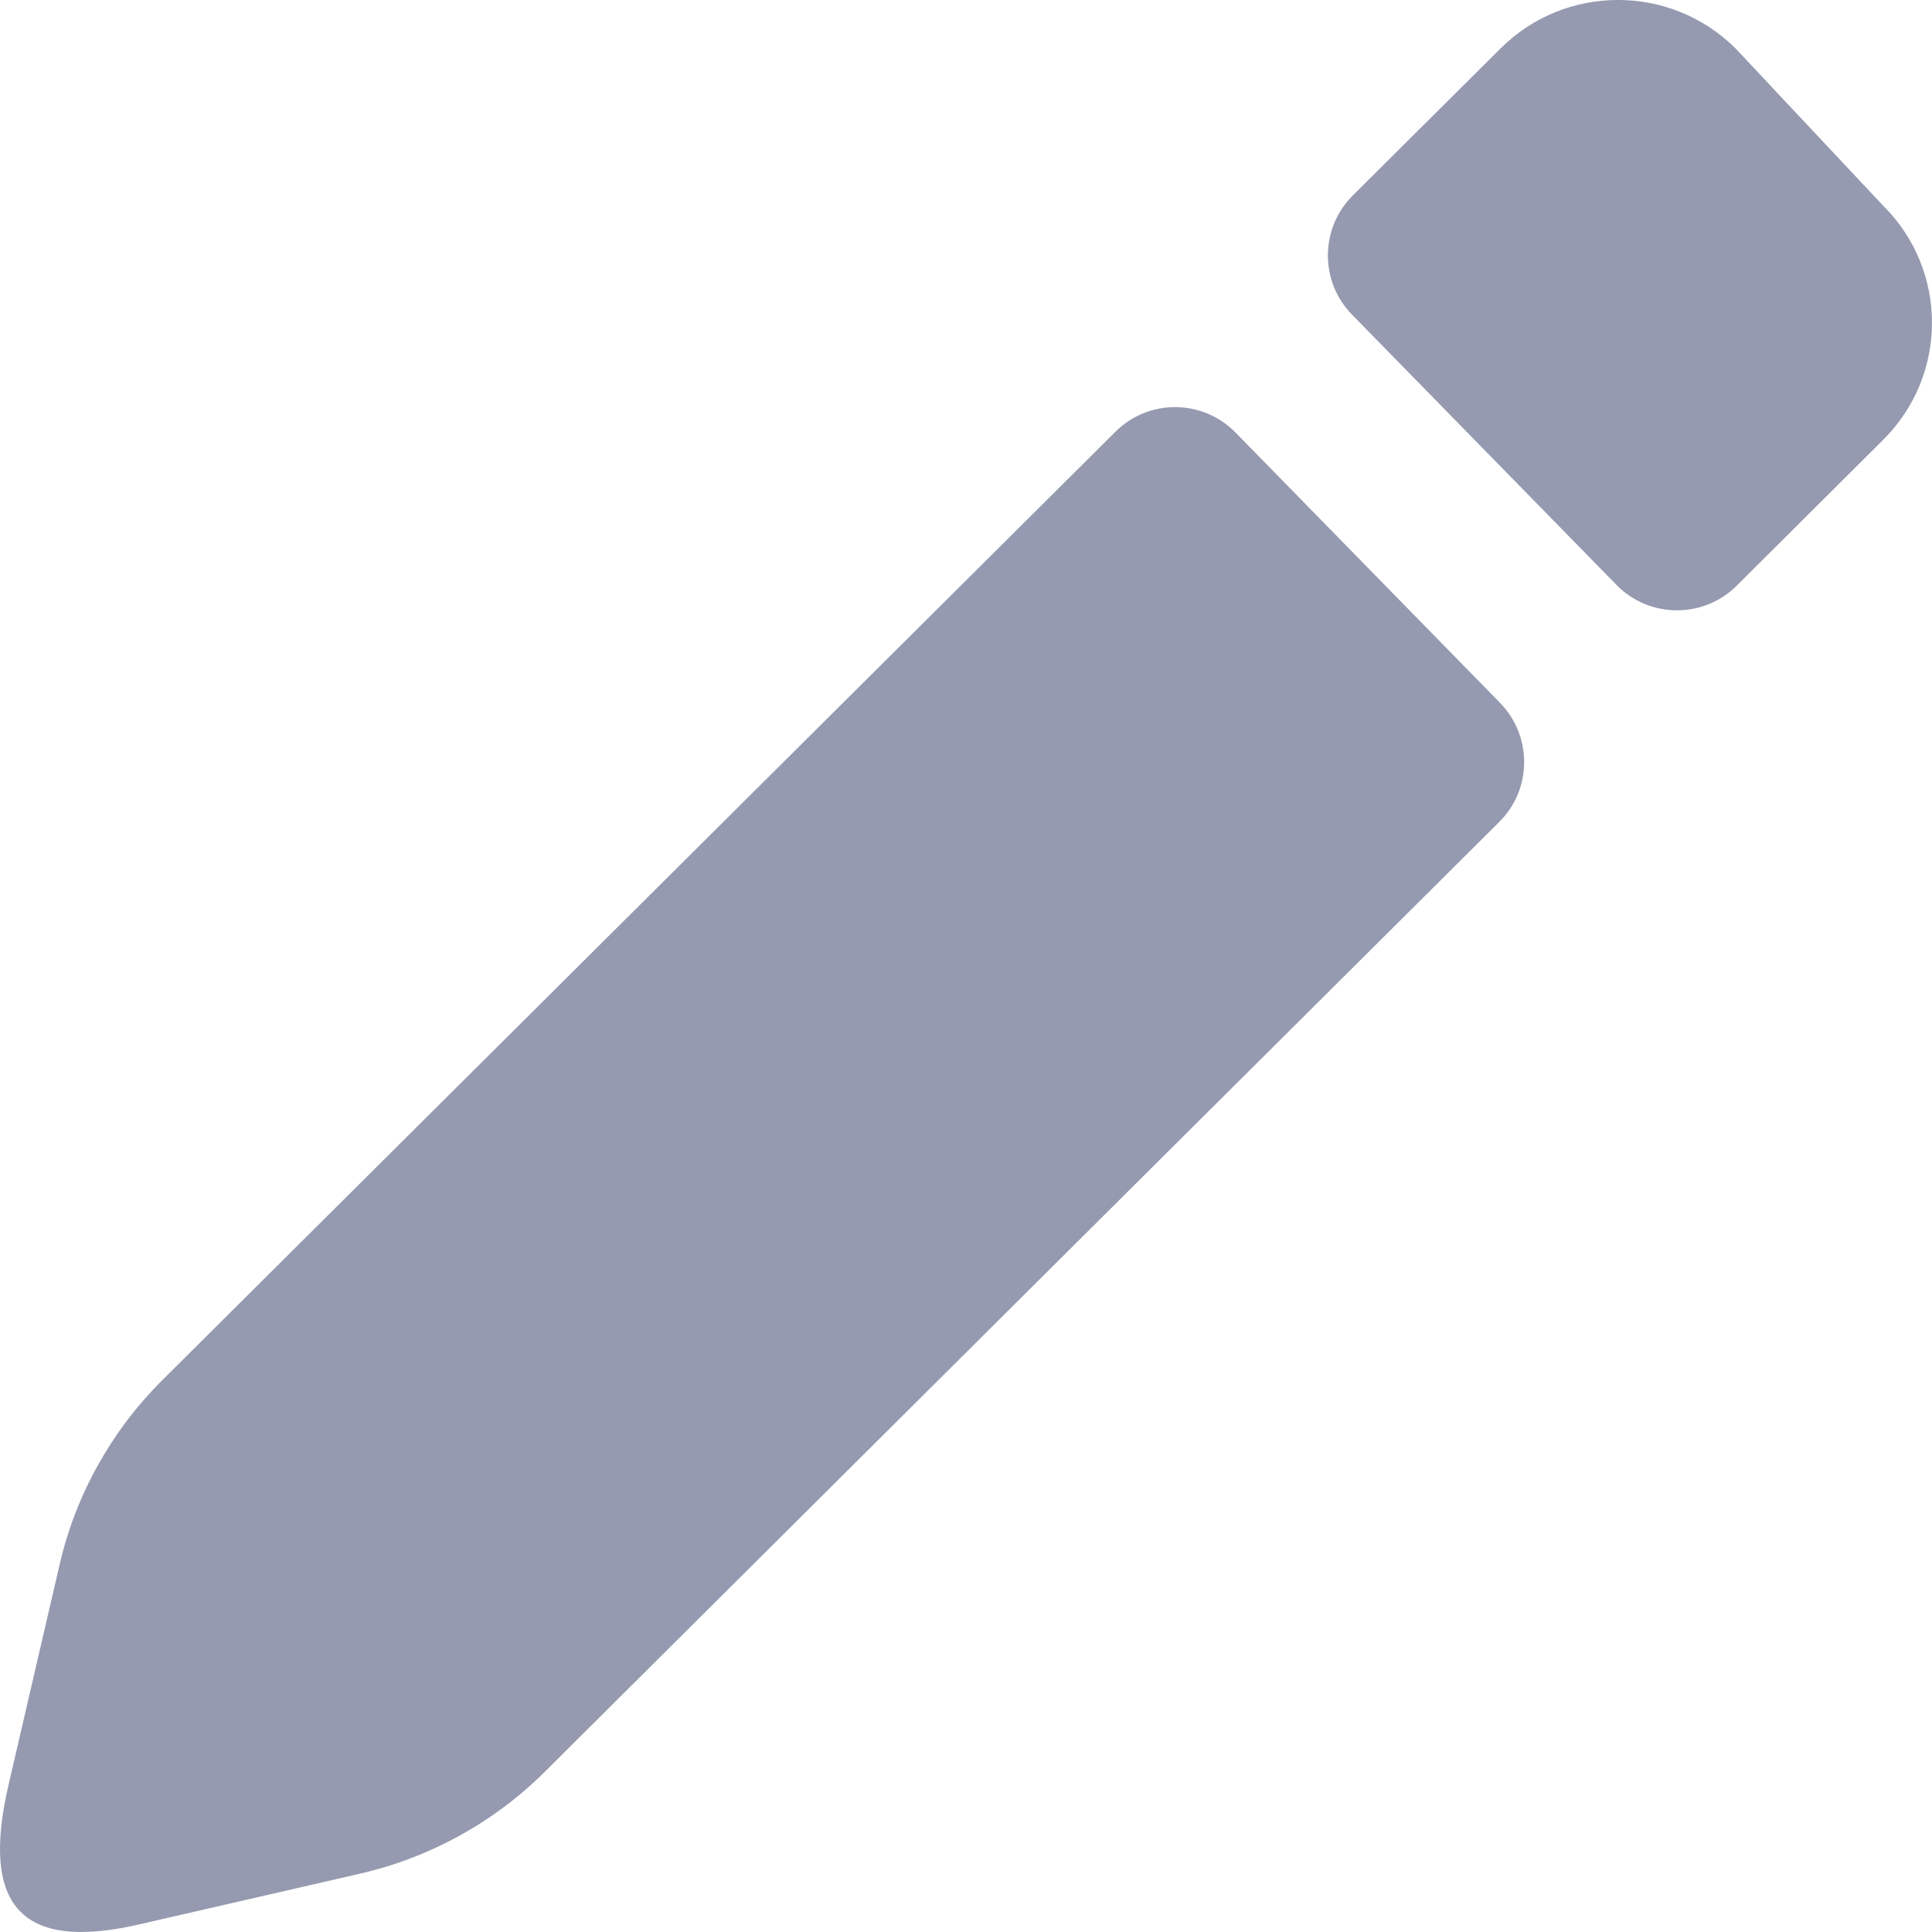
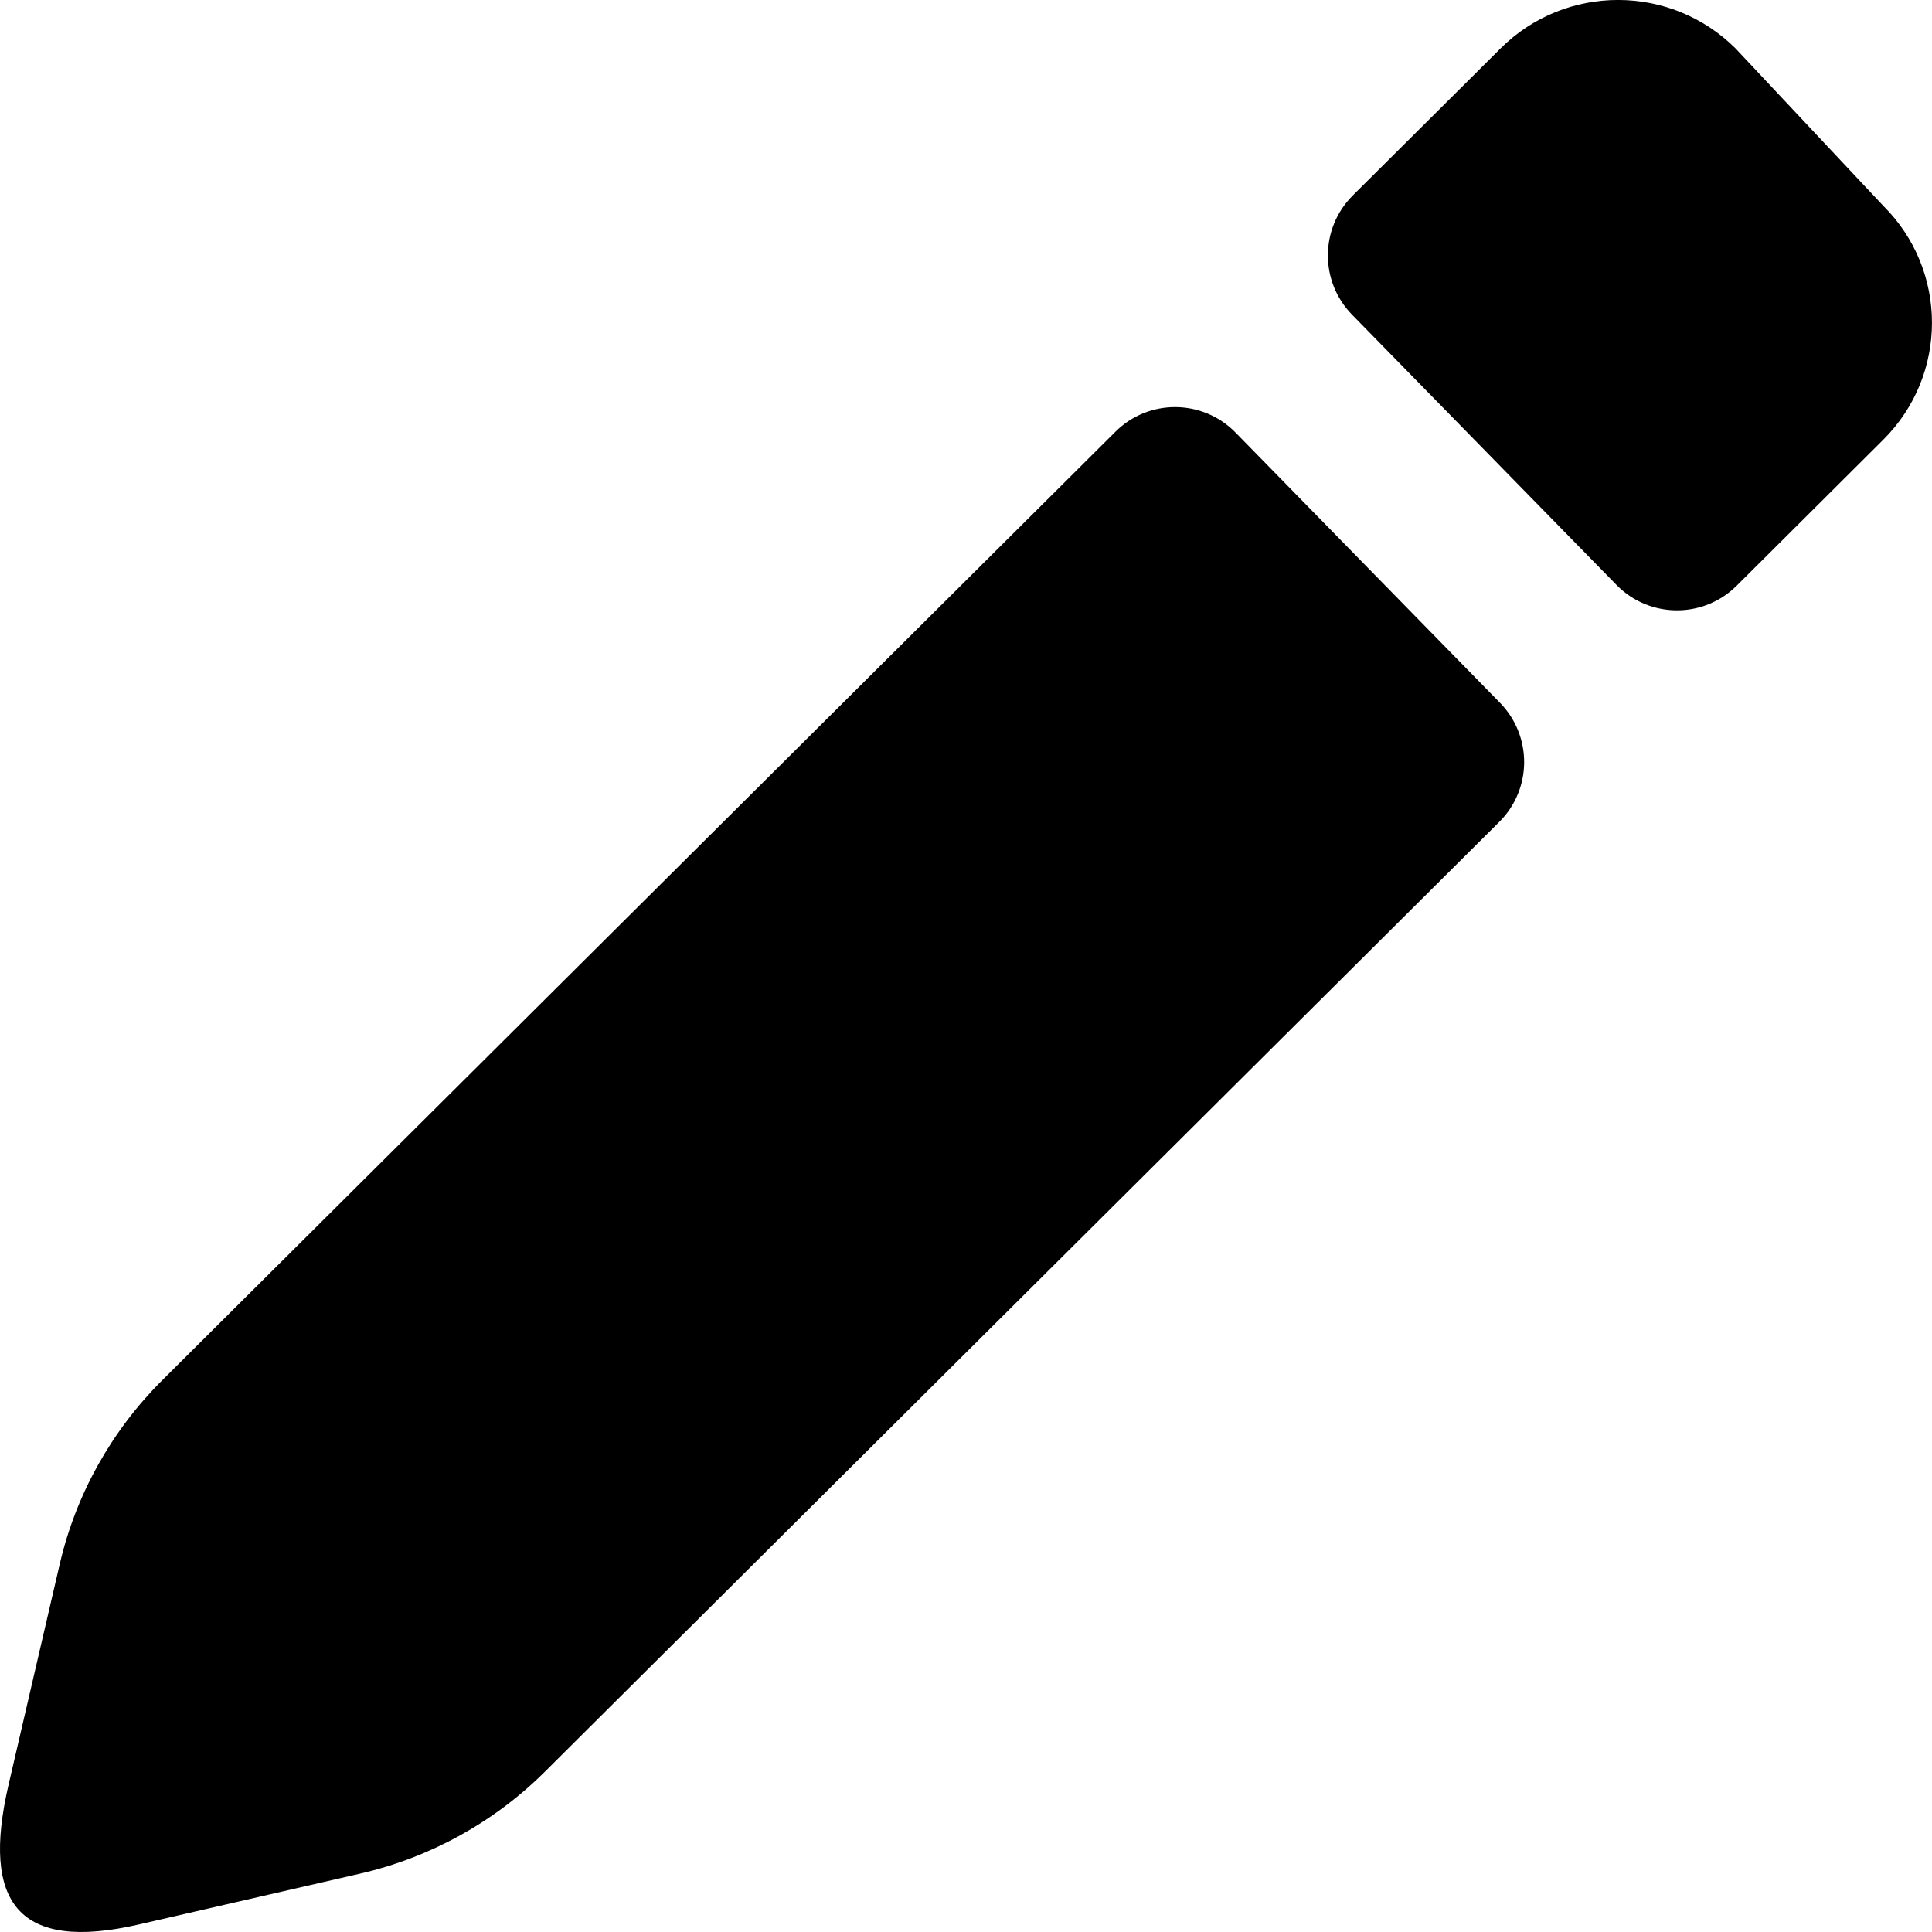
<svg xmlns="http://www.w3.org/2000/svg" width="16" height="16" viewBox="0 0 16 16" fill="none">
-   <path d="M14.373 0.401C13.835 -0.134 12.964 -0.134 12.427 0.401L11.203 1.619C10.931 1.89 10.928 2.33 11.196 2.605L13.387 4.844C13.659 5.122 14.106 5.125 14.382 4.851L15.597 3.641C16.134 3.106 16.134 2.239 15.597 1.705L14.373 0.401Z" fill="#959ab0" />
-   <path d="M12.416 6.807C12.689 6.536 12.691 6.096 12.423 5.821L10.232 3.582C9.96 3.304 9.513 3.301 9.238 3.575L1.342 11.432C0.922 11.851 0.627 12.379 0.494 12.956L0.071 14.78C-0.158 15.766 0.158 16.165 1.149 15.938L2.981 15.517C3.561 15.384 4.092 15.091 4.513 14.672L12.416 6.807Z" fill="#959ab0" />
+   <path d="M14.373 0.401C13.835 -0.134 12.964 -0.134 12.427 0.401L11.203 1.619C10.931 1.89 10.928 2.33 11.196 2.605L13.387 4.844C13.659 5.122 14.106 5.125 14.382 4.851L15.597 3.641C16.134 3.106 16.134 2.239 15.597 1.705L14.373 0.401Z" fill="currentColor" />
+   <path d="M12.416 6.807C12.689 6.536 12.691 6.096 12.423 5.821L10.232 3.582C9.96 3.304 9.513 3.301 9.238 3.575L1.342 11.432C0.922 11.851 0.627 12.379 0.494 12.956L0.071 14.78C-0.158 15.766 0.158 16.165 1.149 15.938L2.981 15.517C3.561 15.384 4.092 15.091 4.513 14.672L12.416 6.807Z" fill="currentColor" />
</svg>
